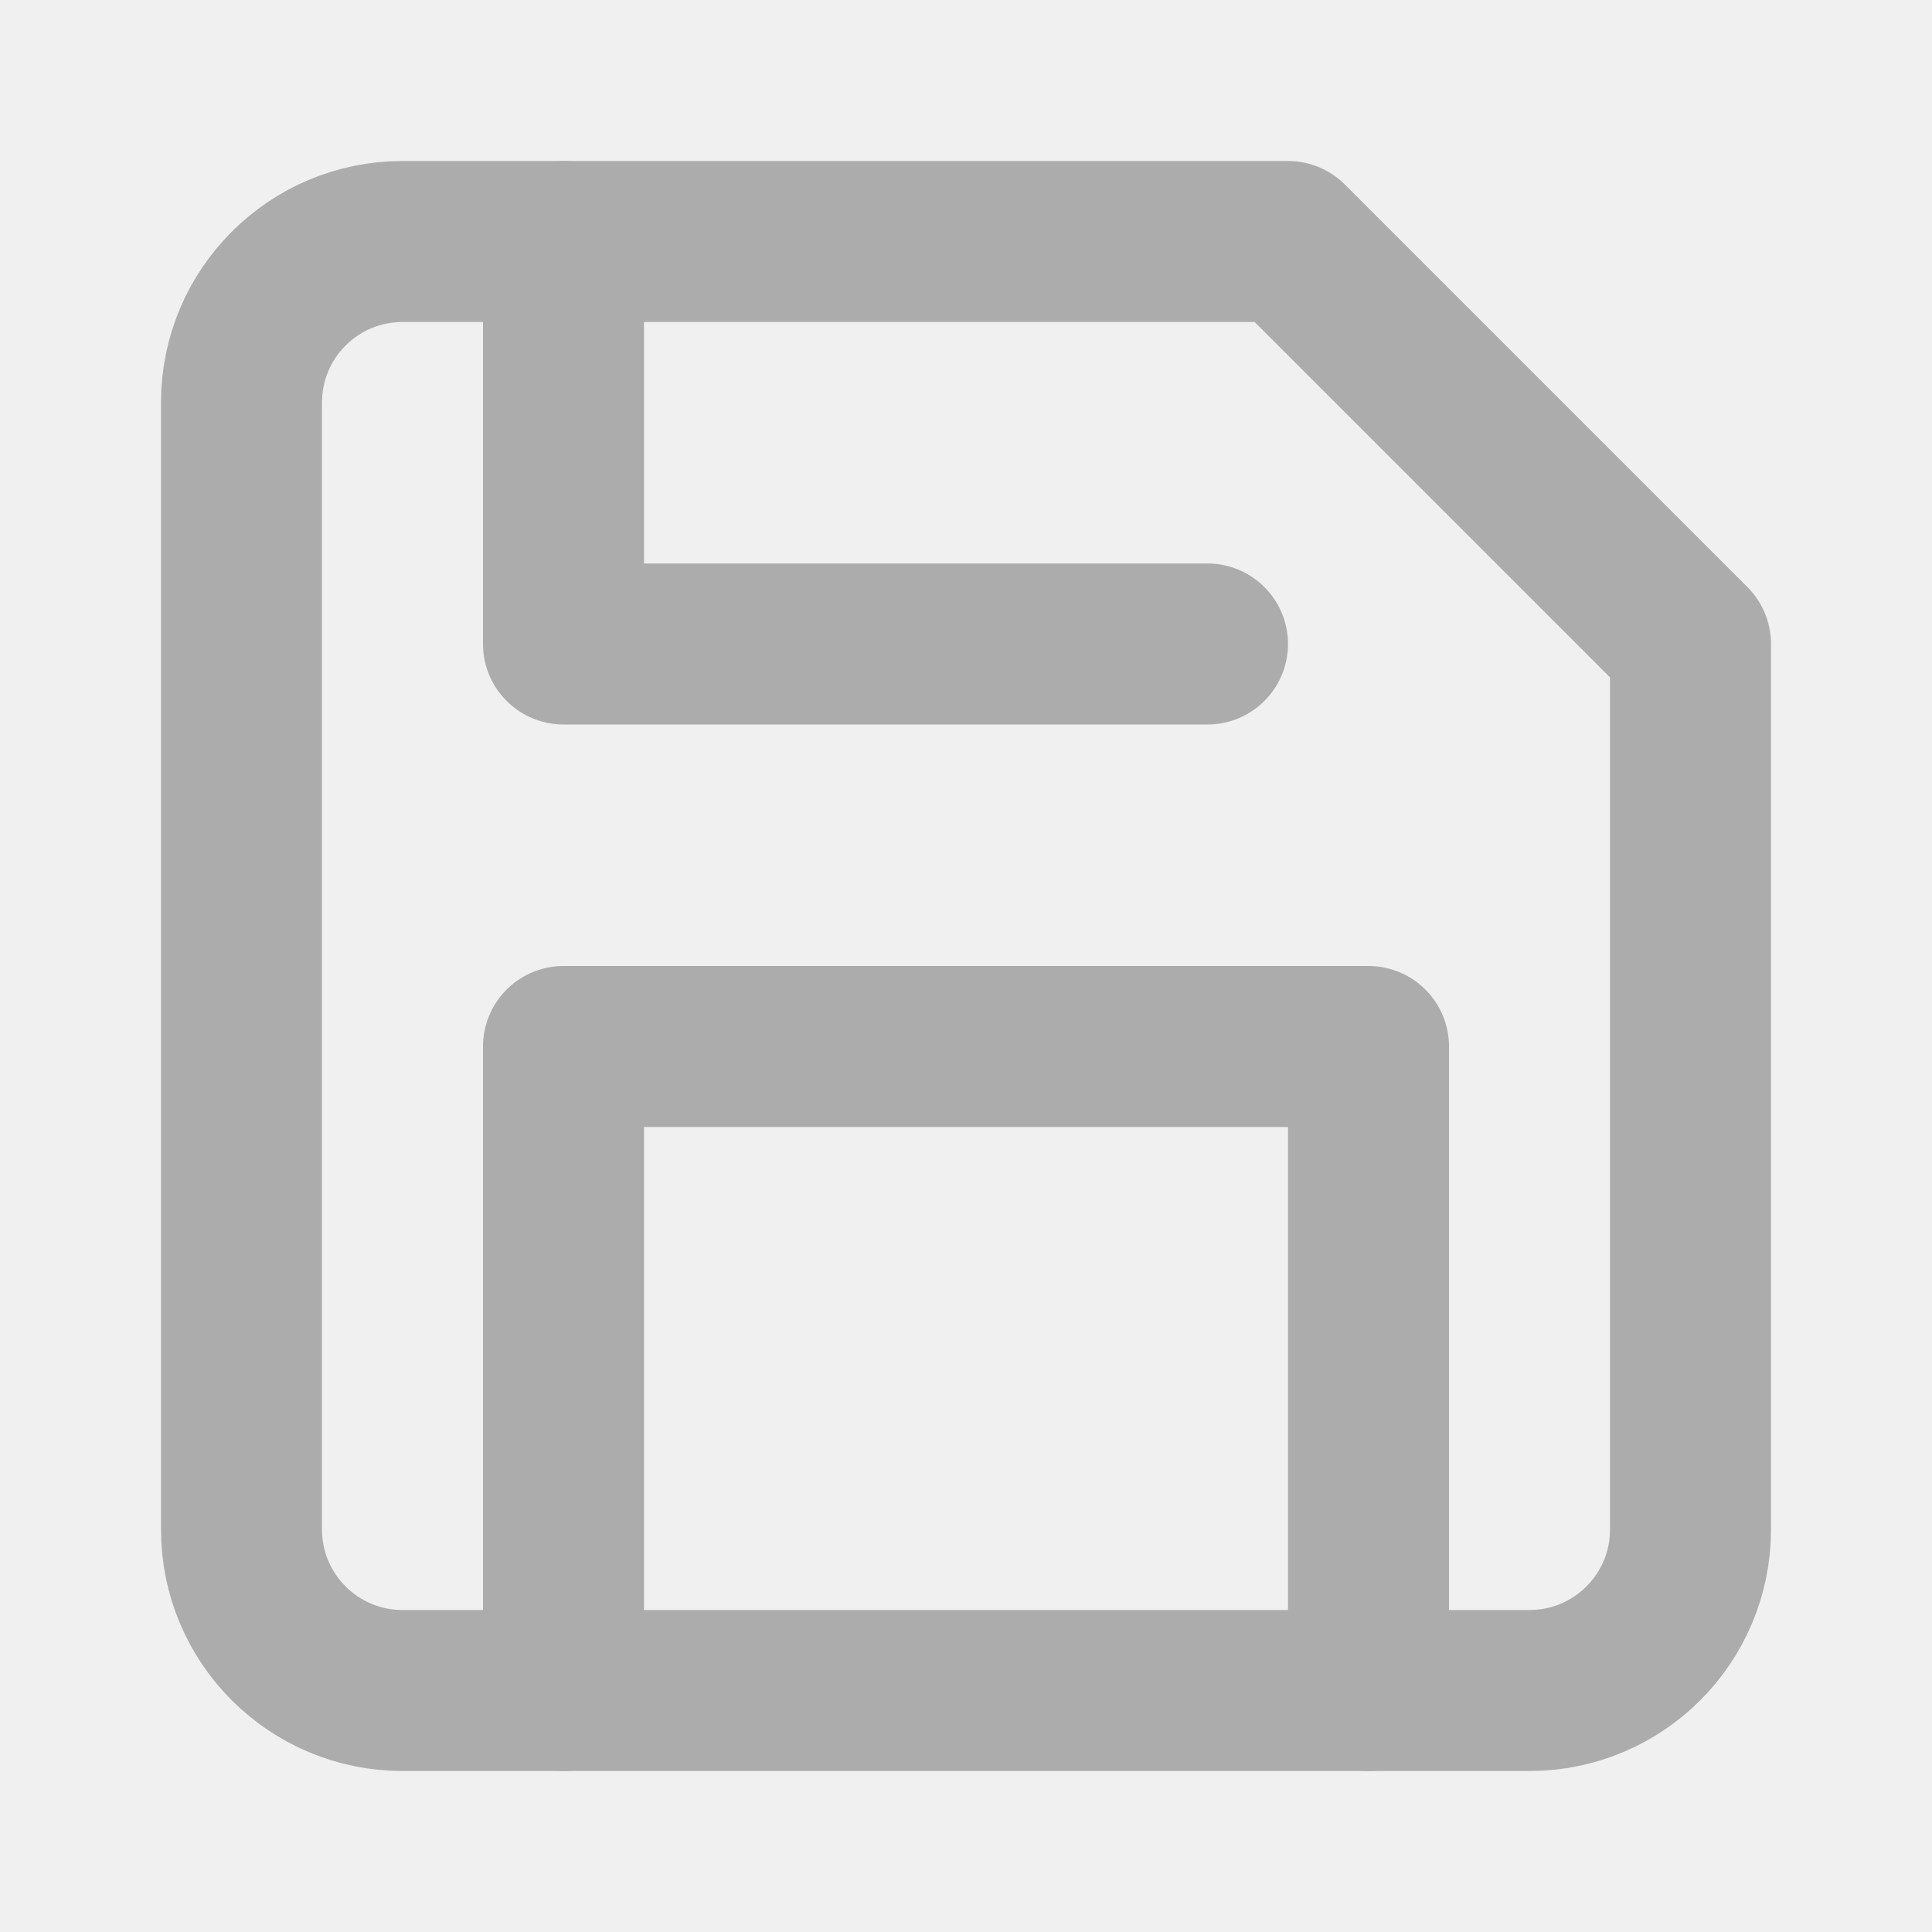
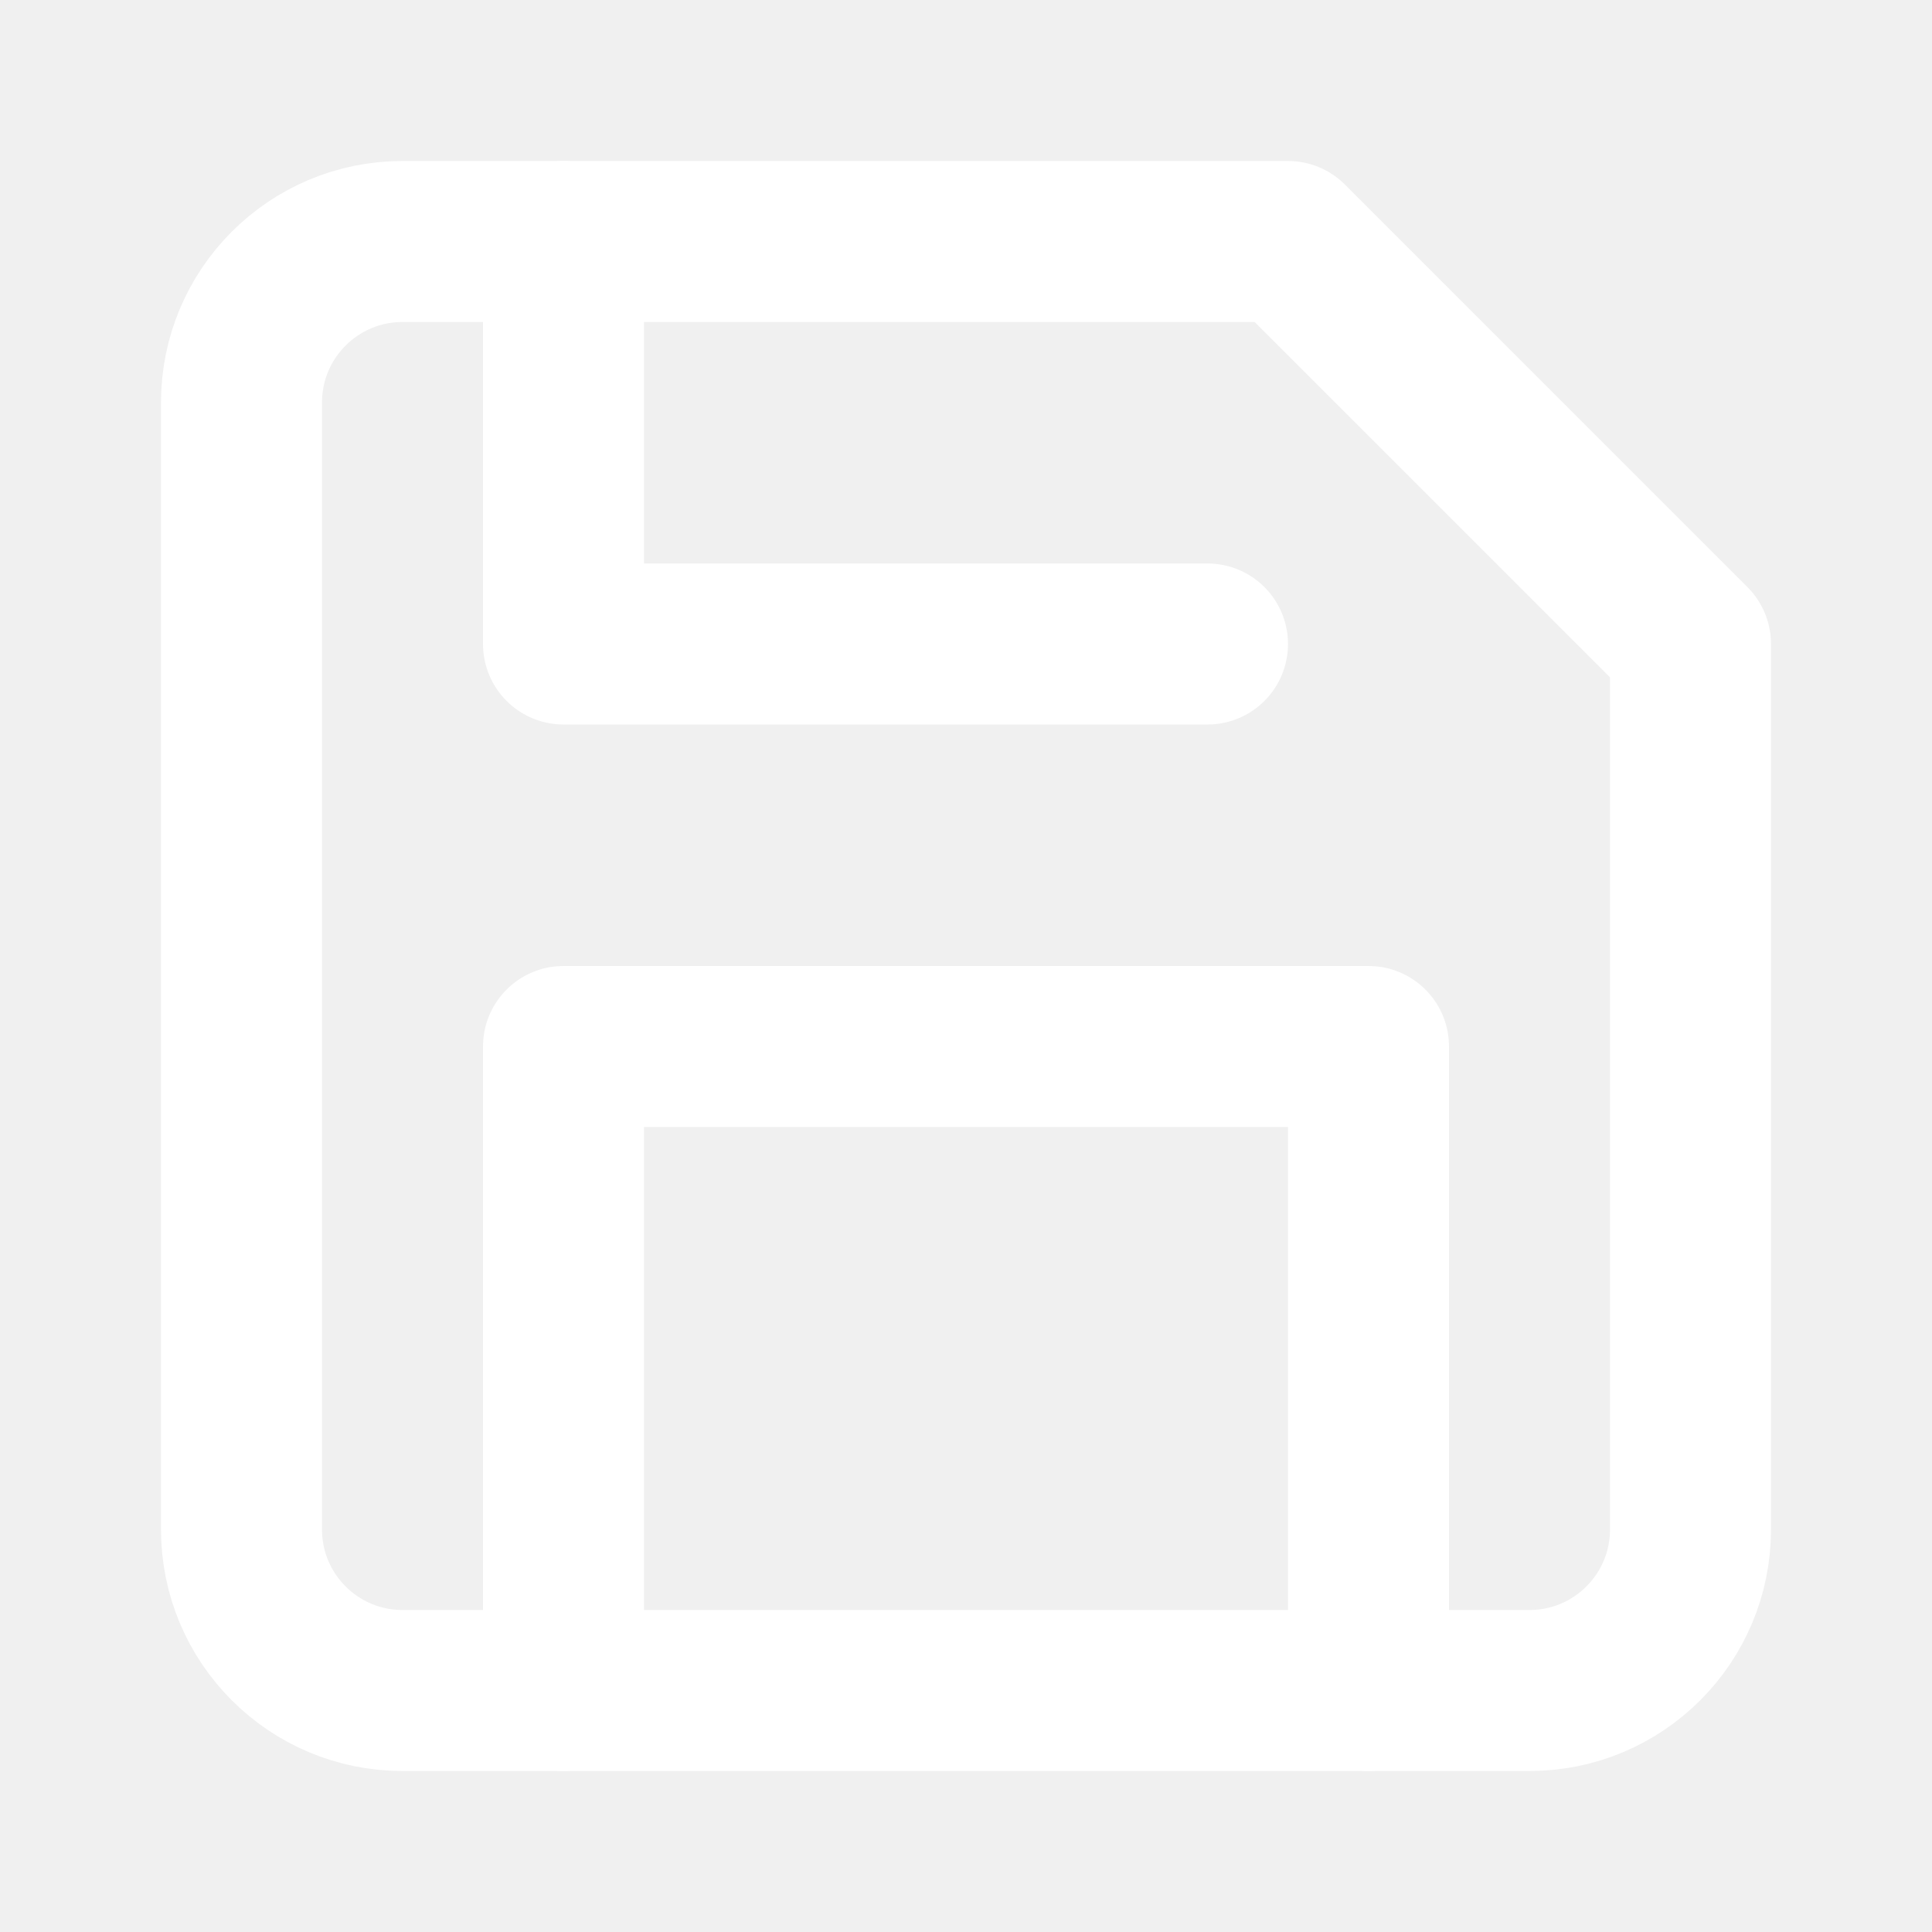
- <svg xmlns="http://www.w3.org/2000/svg" width="24" height="24" viewBox="0 0 24 24" fill="none" stroke="#acacac" stroke-width="2" stroke-linecap="round" stroke-linejoin="round" class="feather feather-save">
+ <svg xmlns="http://www.w3.org/2000/svg" width="24" height="24" viewBox="0 0 24 24" fill="none" stroke="#ffffff" stroke-width="2" stroke-linecap="round" stroke-linejoin="round" class="feather feather-save">
  <path d="M19 21H5a2 2 0 0 1-2-2V5a2 2 0 0 1 2-2h11l5 5v11a2 2 0 0 1-2 2z" />
  <polyline points="17 21 17 13 7 13 7 21" />
  <polyline points="7 3 7 8 15 8" />
</svg>
